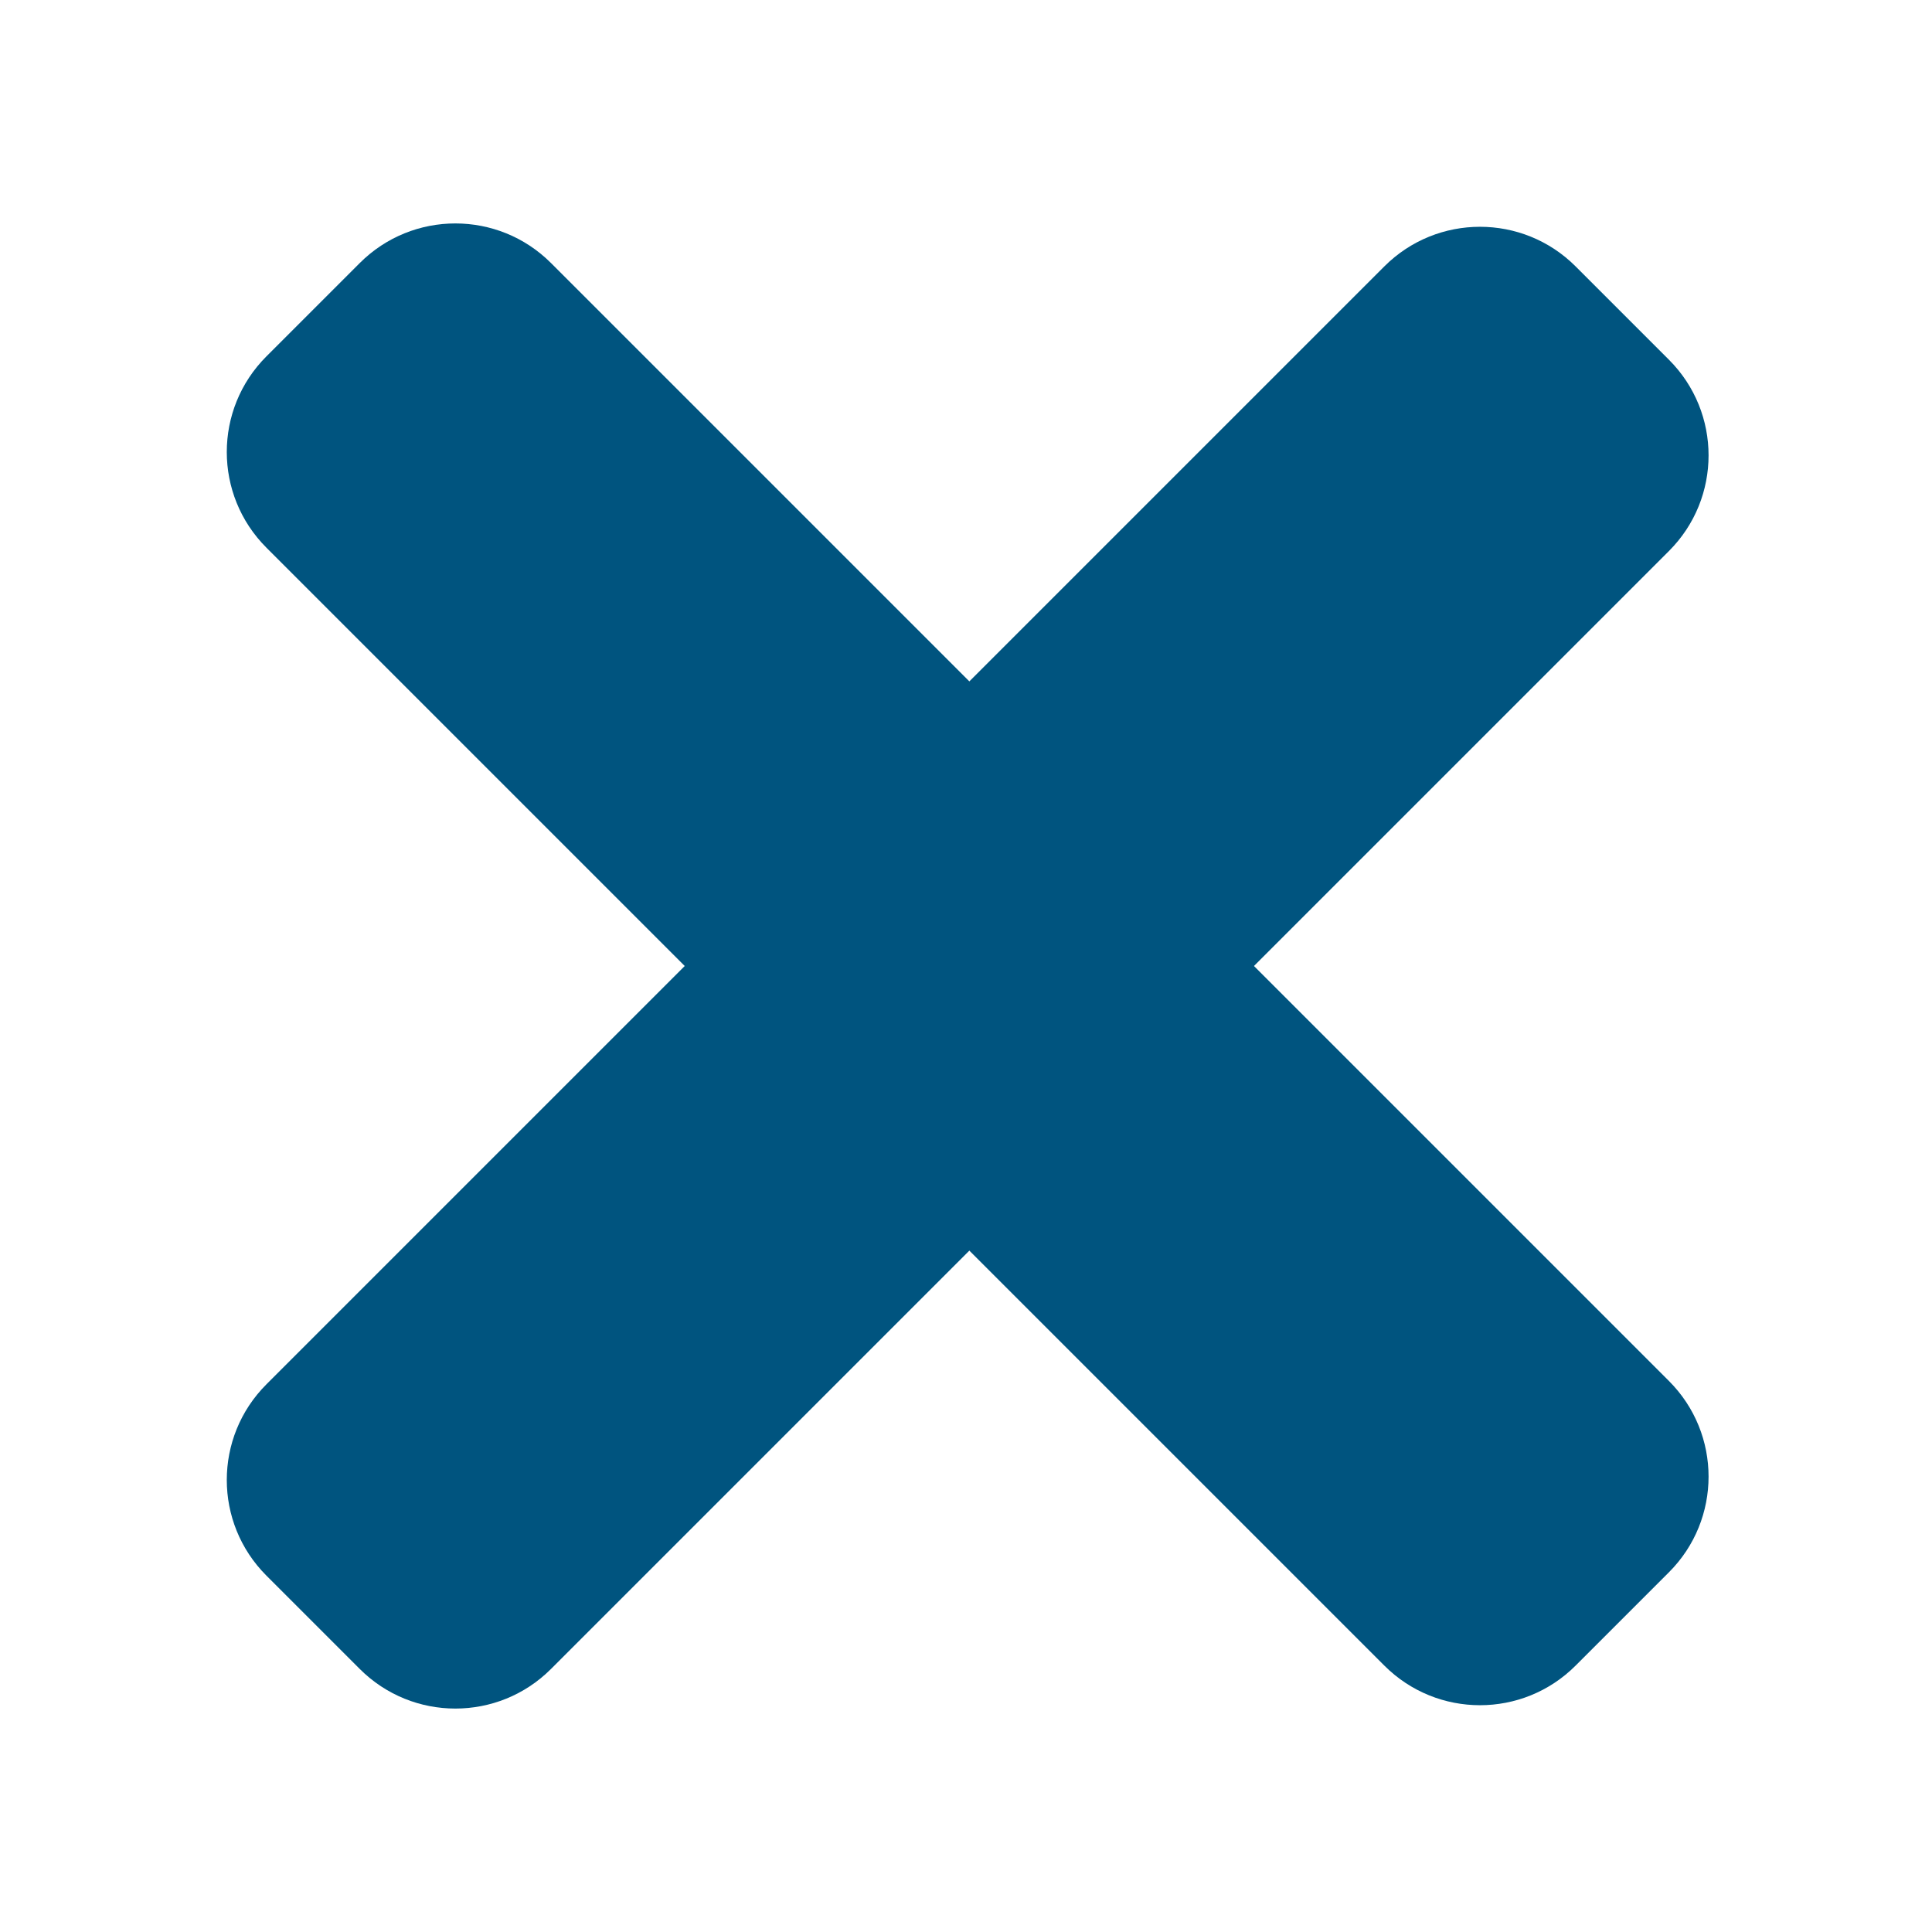
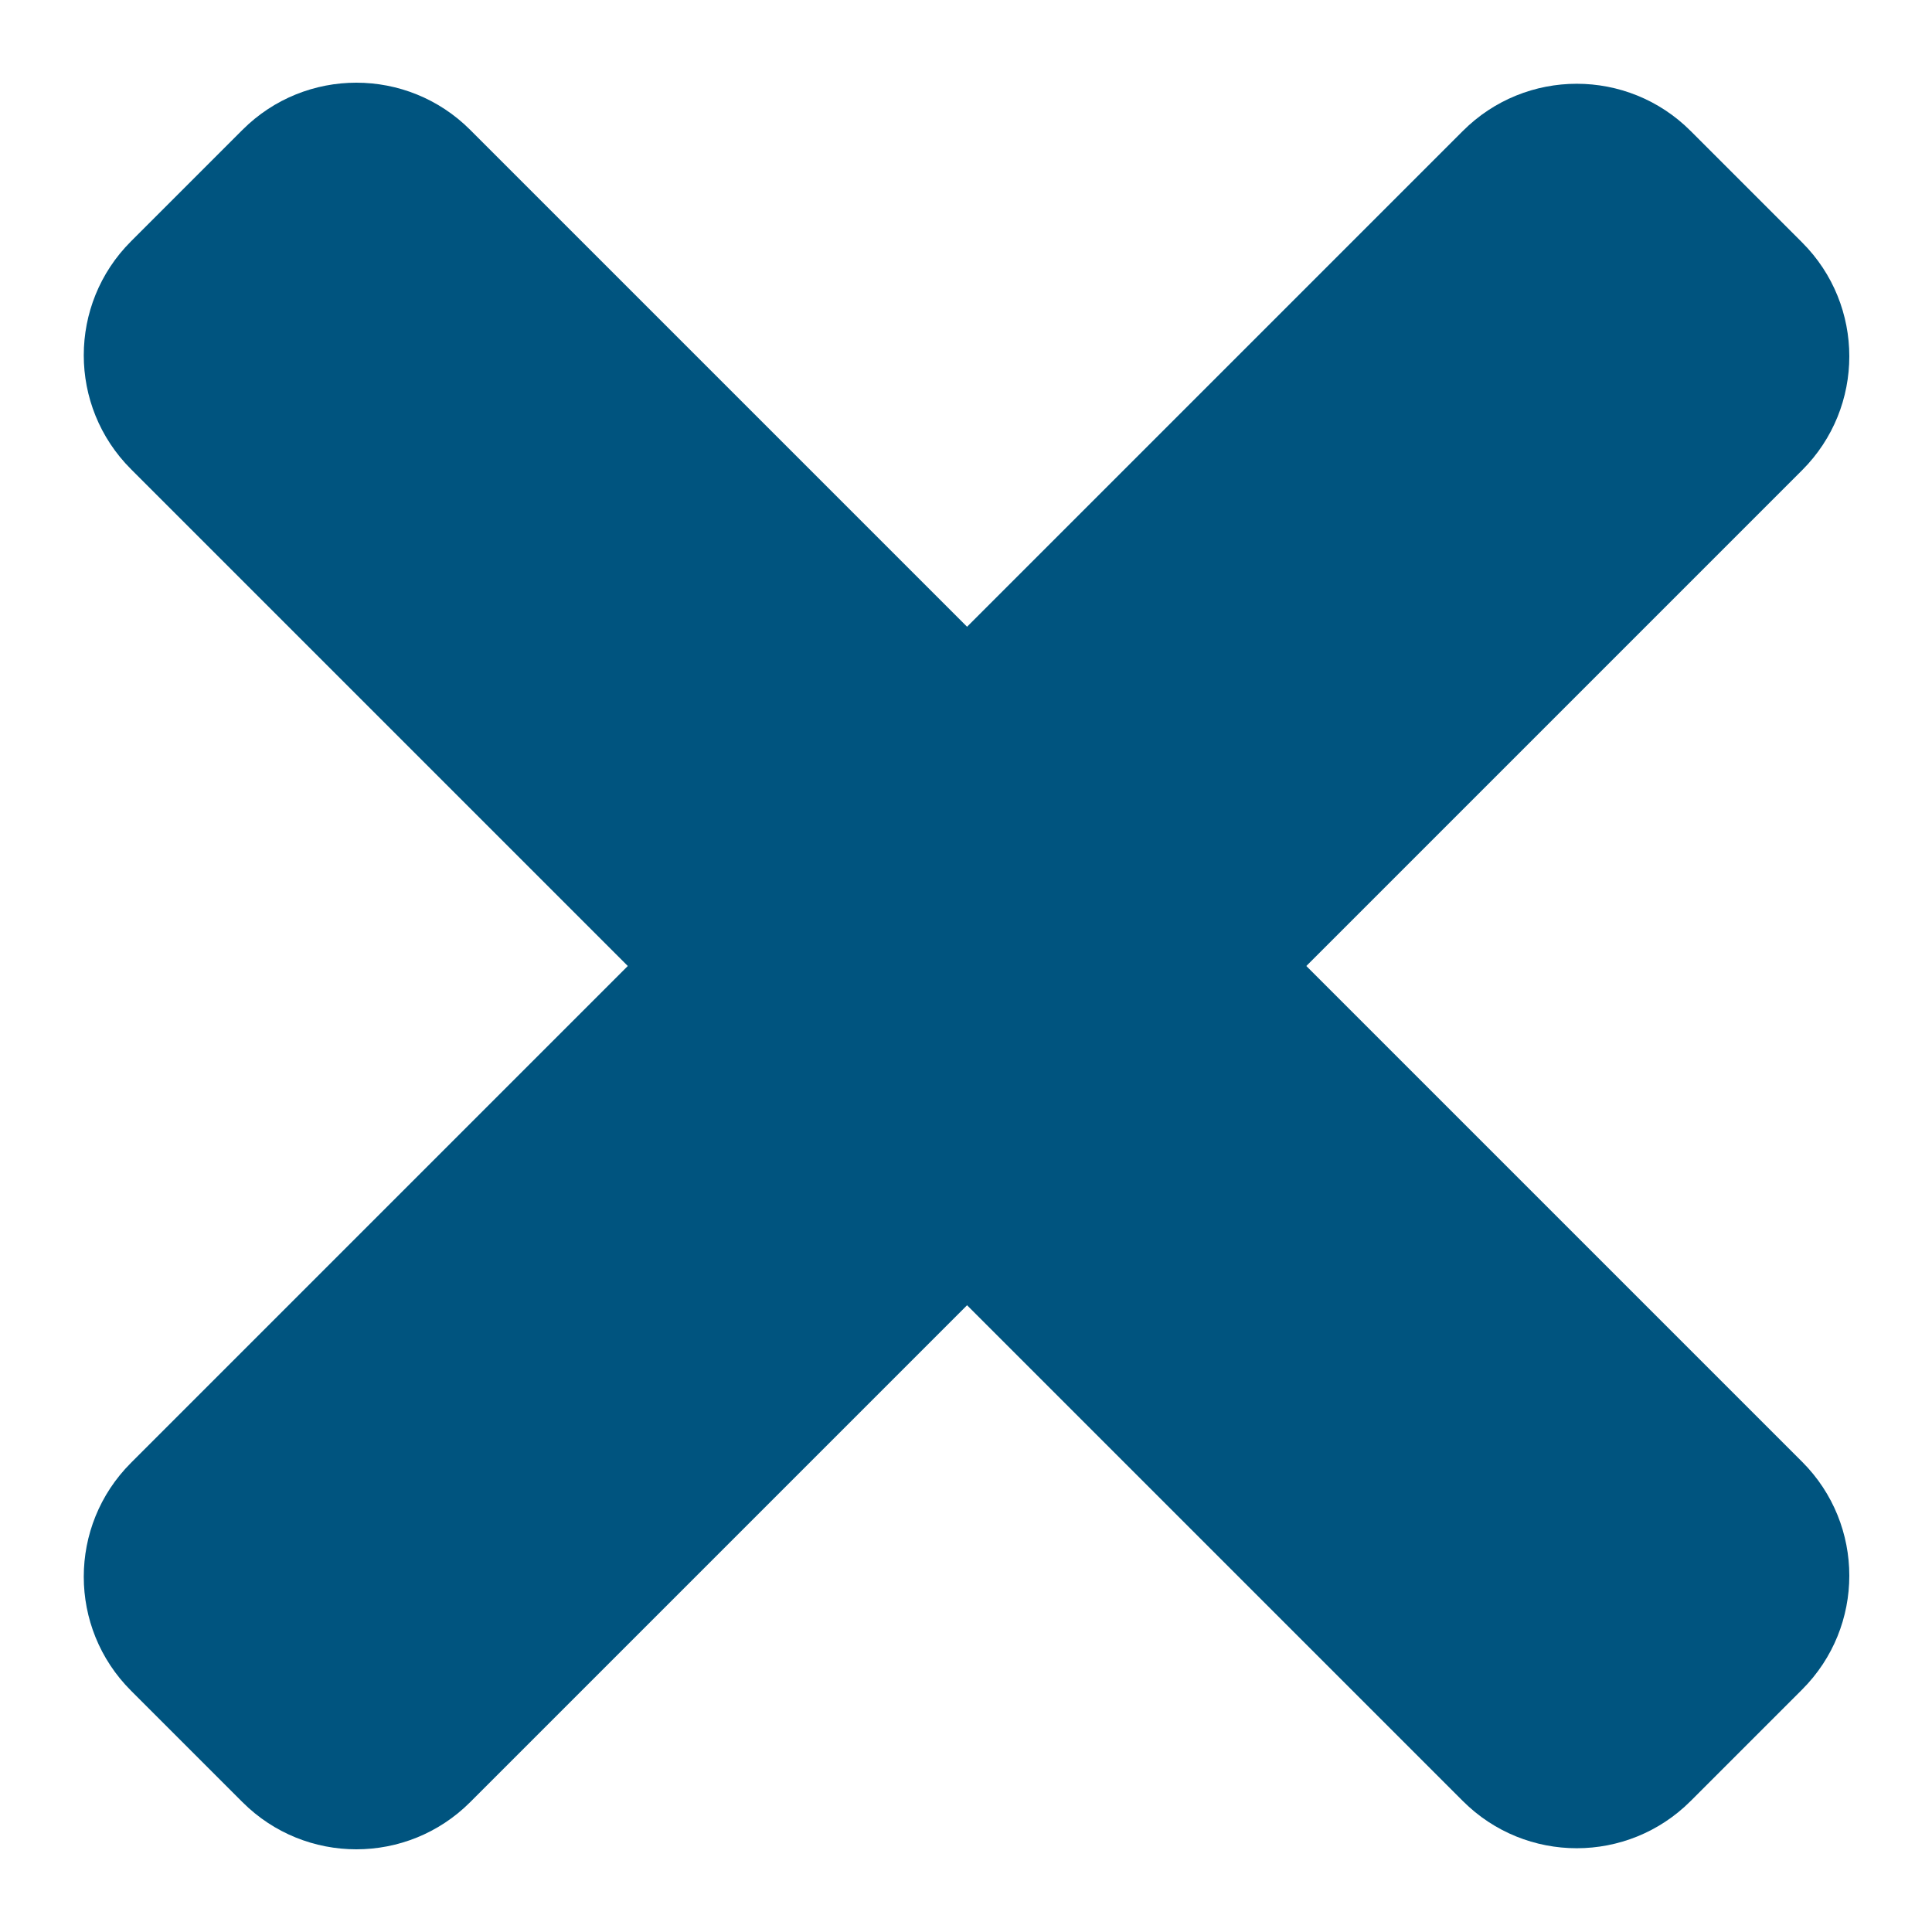
<svg xmlns="http://www.w3.org/2000/svg" xmlns:xlink="http://www.w3.org/1999/xlink" width="24" height="24" version="1.1">
-   <rect id="rect1" transform="rotate(-45)" x="-11.5" y="14.5" width="23" height="5" rx="1.68" ry="1.68" fill="#00547f" stroke-linecap="round" stroke-linejoin="round" stroke-width="1.62" />
-   <use transform="rotate(-90,12,12)" xlink:href="#rect1" />
+   <rect id="rect1" transform="rotate(-45)" x="-13.7" y="14" width="27.4" height="5.96" rx="2" ry="2" fill="#00547f" stroke-linecap="round" stroke-linejoin="round" stroke-width="1.93" />
+   <use transform="rotate(-90 12 12)" xlink:href="#rect1" />
</svg>
